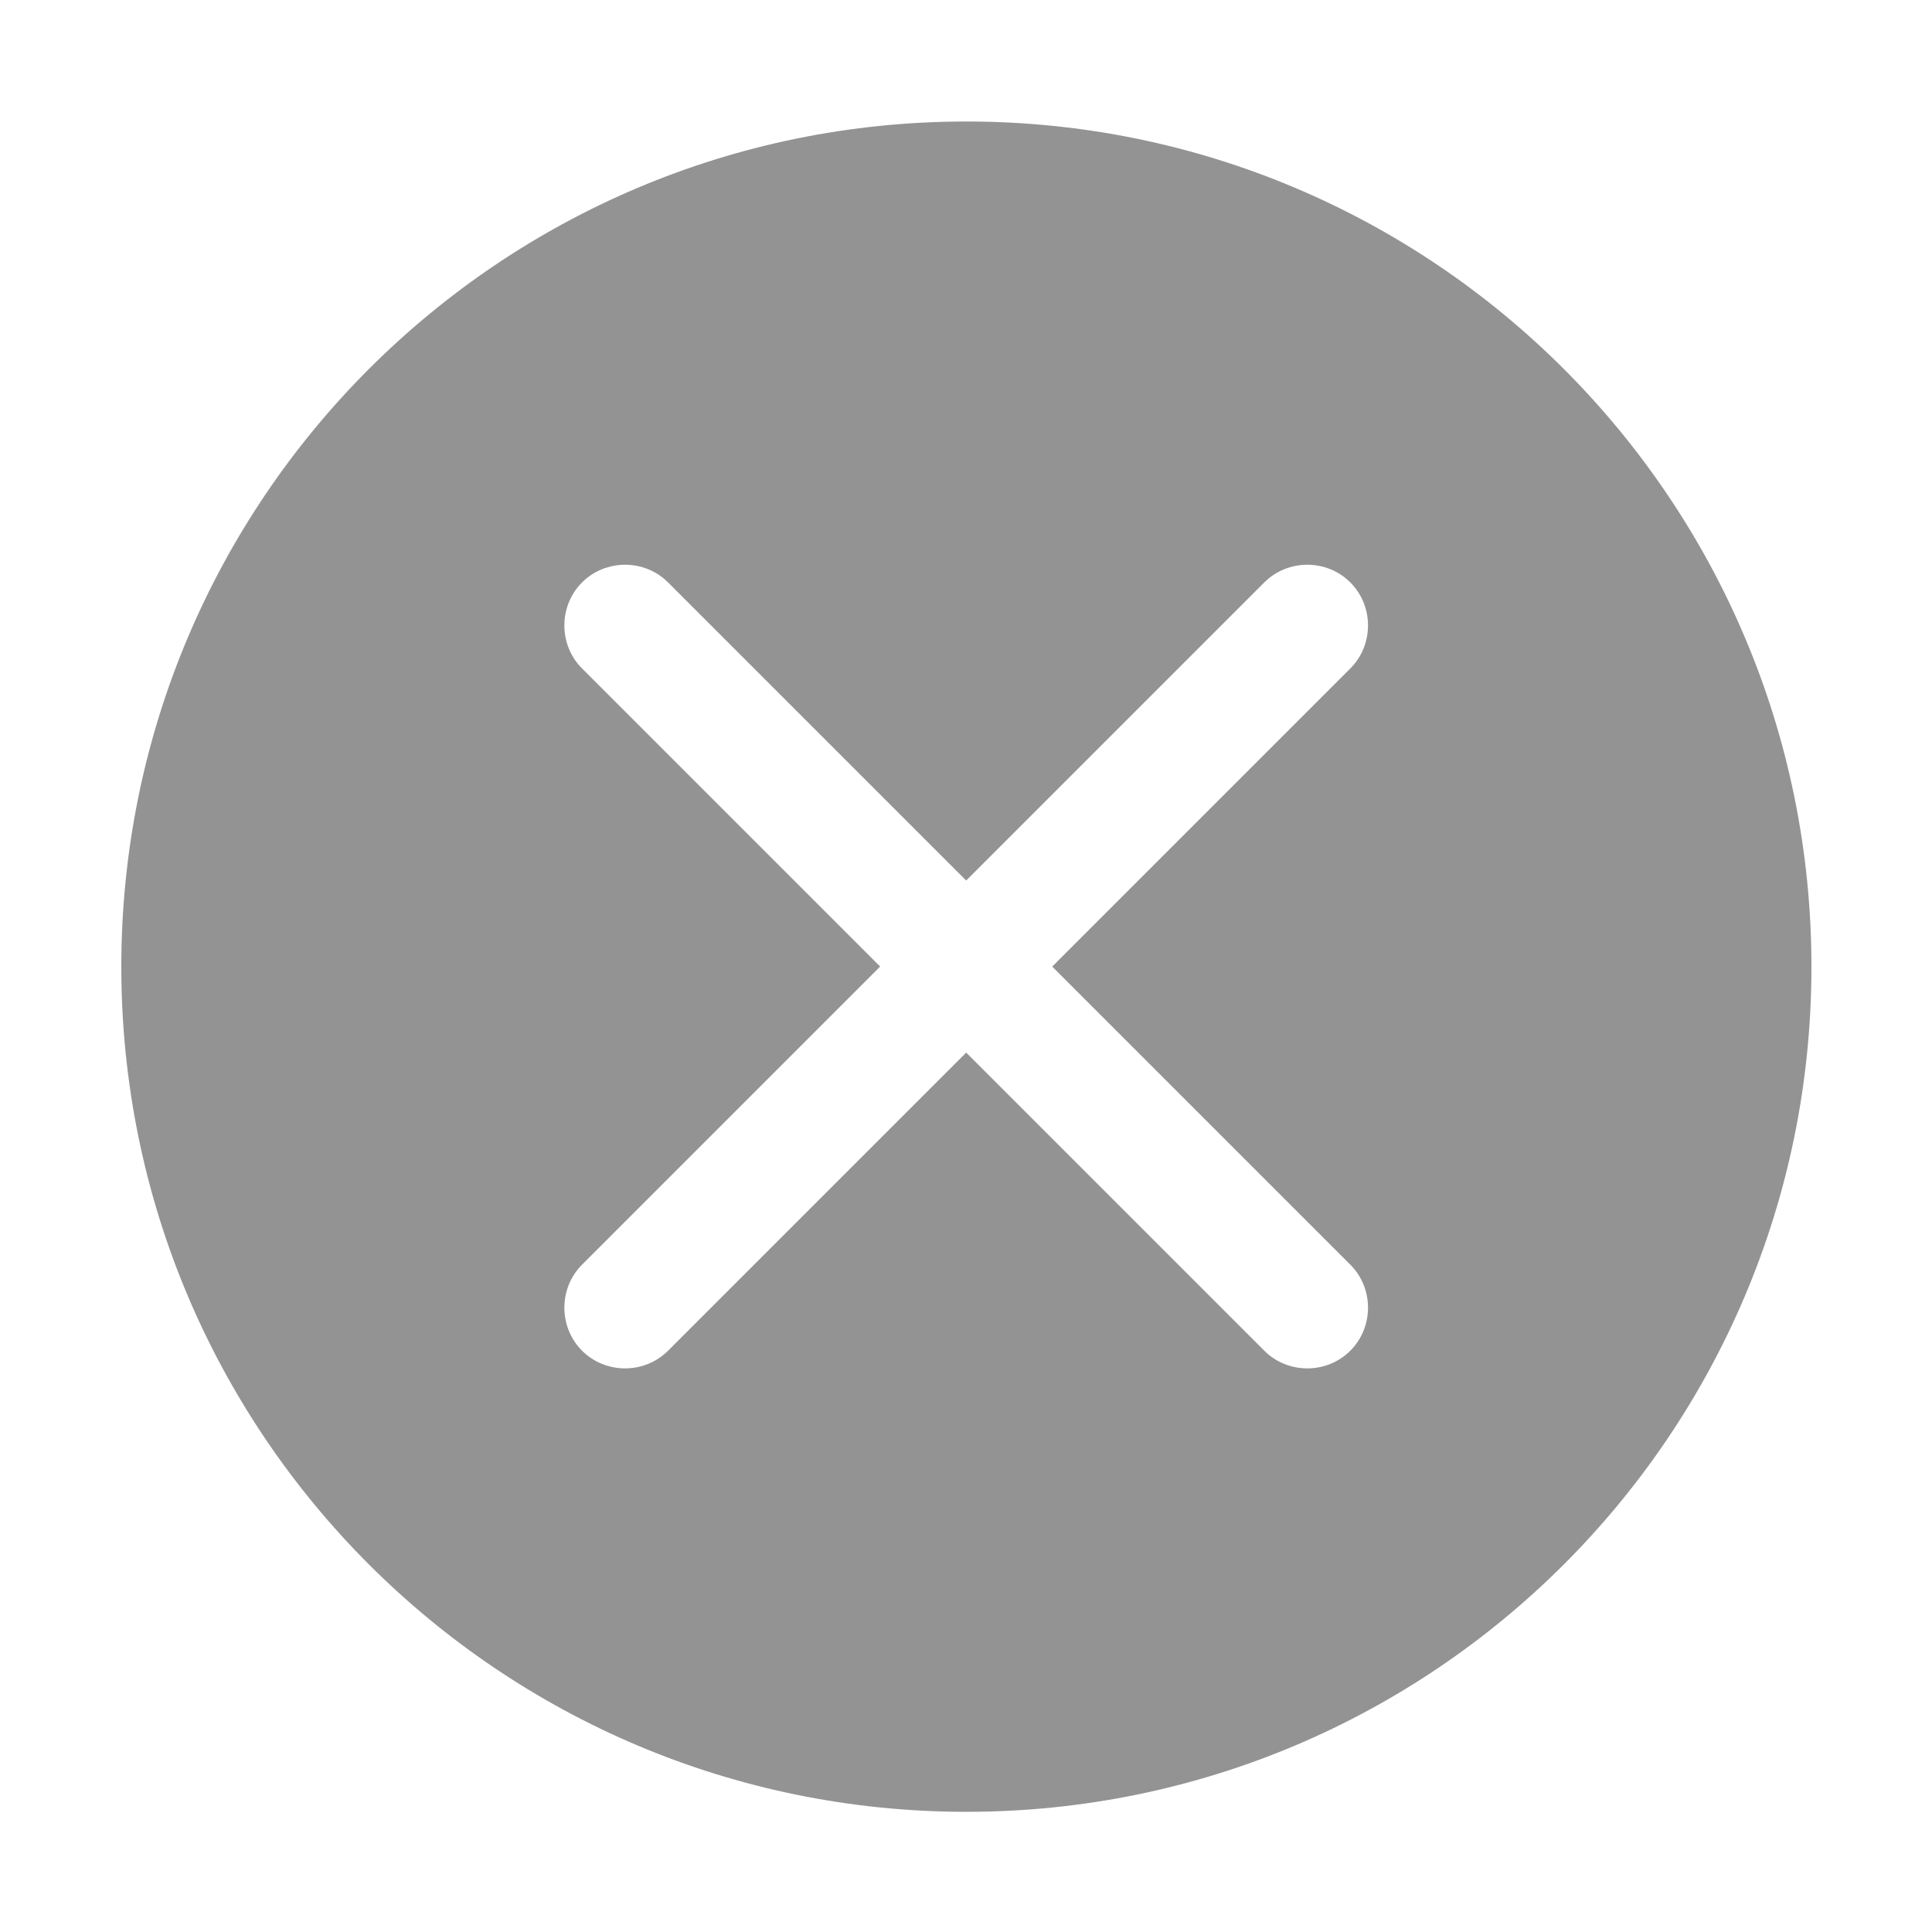
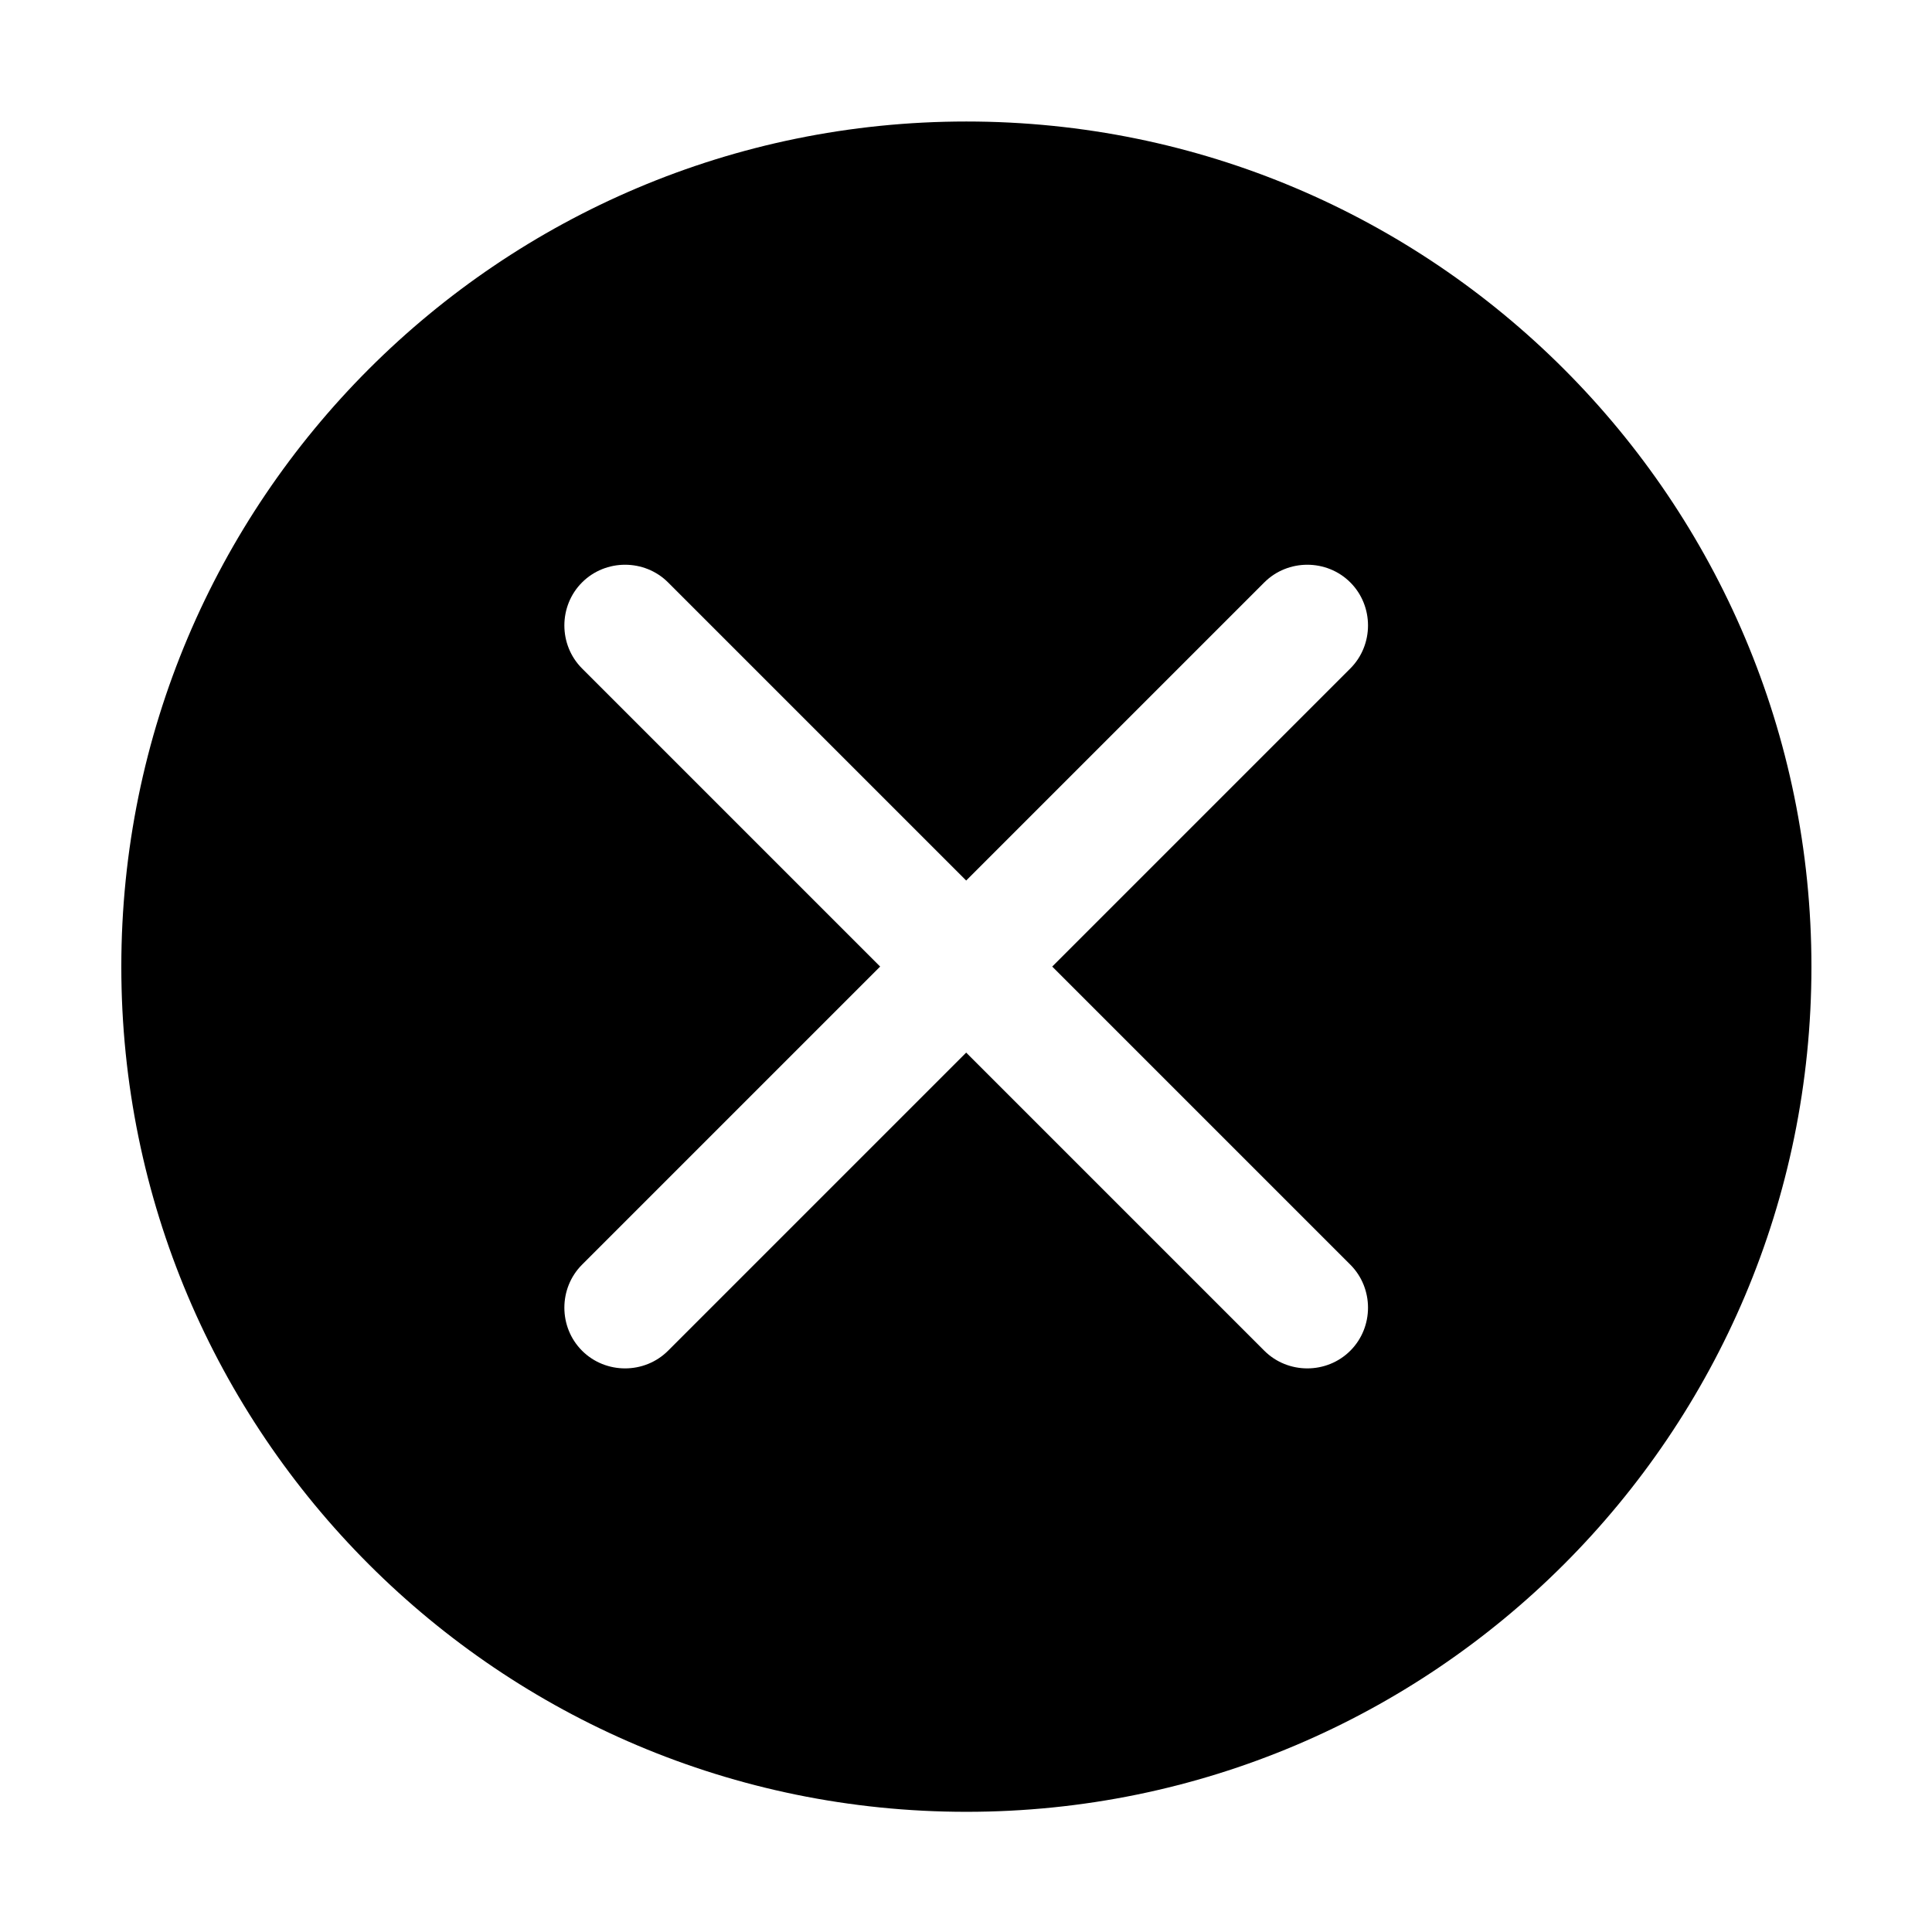
- <svg xmlns="http://www.w3.org/2000/svg" class="icon" width="200px" height="200.00px" viewBox="0 0 1024 1024" version="1.1">
-   <path fill="#939393" d="M512.2 64.4c-247.4 0-447.9 200.6-447.9 448s200.5 447.9 447.9 447.9 447.9-200.5 447.9-447.9-200.5-448-447.9-448z m203.5 605.9c12.5 12.5 12.5 33.1 0 45.6s-33.1 12.5-45.6 0l-158-158-158 158c-12.5 12.5-33.1 12.5-45.6 0s-12.5-33.1 0-45.6l158-158-158-158c-12.5-12.5-12.5-33.1 0-45.6s33.1-12.5 45.6 0l158 158 158-158c12.5-12.5 33.1-12.5 45.6 0s12.5 33.1 0 45.6l-158 158 158 158z" />
+ <svg xmlns="http://www.w3.org/2000/svg" t="1590982298503" class="icon" viewBox="0 0 1024 1024" version="1.1" p-id="4114" width="200" height="200">
+   <path d="M512.2 64.4c-247.4 0-447.9 200.6-447.9 448s200.5 447.9 447.9 447.9 447.9-200.5 447.9-447.9-200.5-448-447.9-448z m203.5 605.9c12.5 12.5 12.5 33.1 0 45.6s-33.1 12.5-45.6 0l-158-158-158 158c-12.5 12.5-33.1 12.5-45.6 0s-12.5-33.1 0-45.6l158-158-158-158c-12.5-12.5-12.5-33.1 0-45.6s33.1-12.5 45.6 0l158 158 158-158c12.5-12.5 33.1-12.5 45.6 0s12.5 33.1 0 45.6l-158 158 158 158z" p-id="4115" />
</svg>
